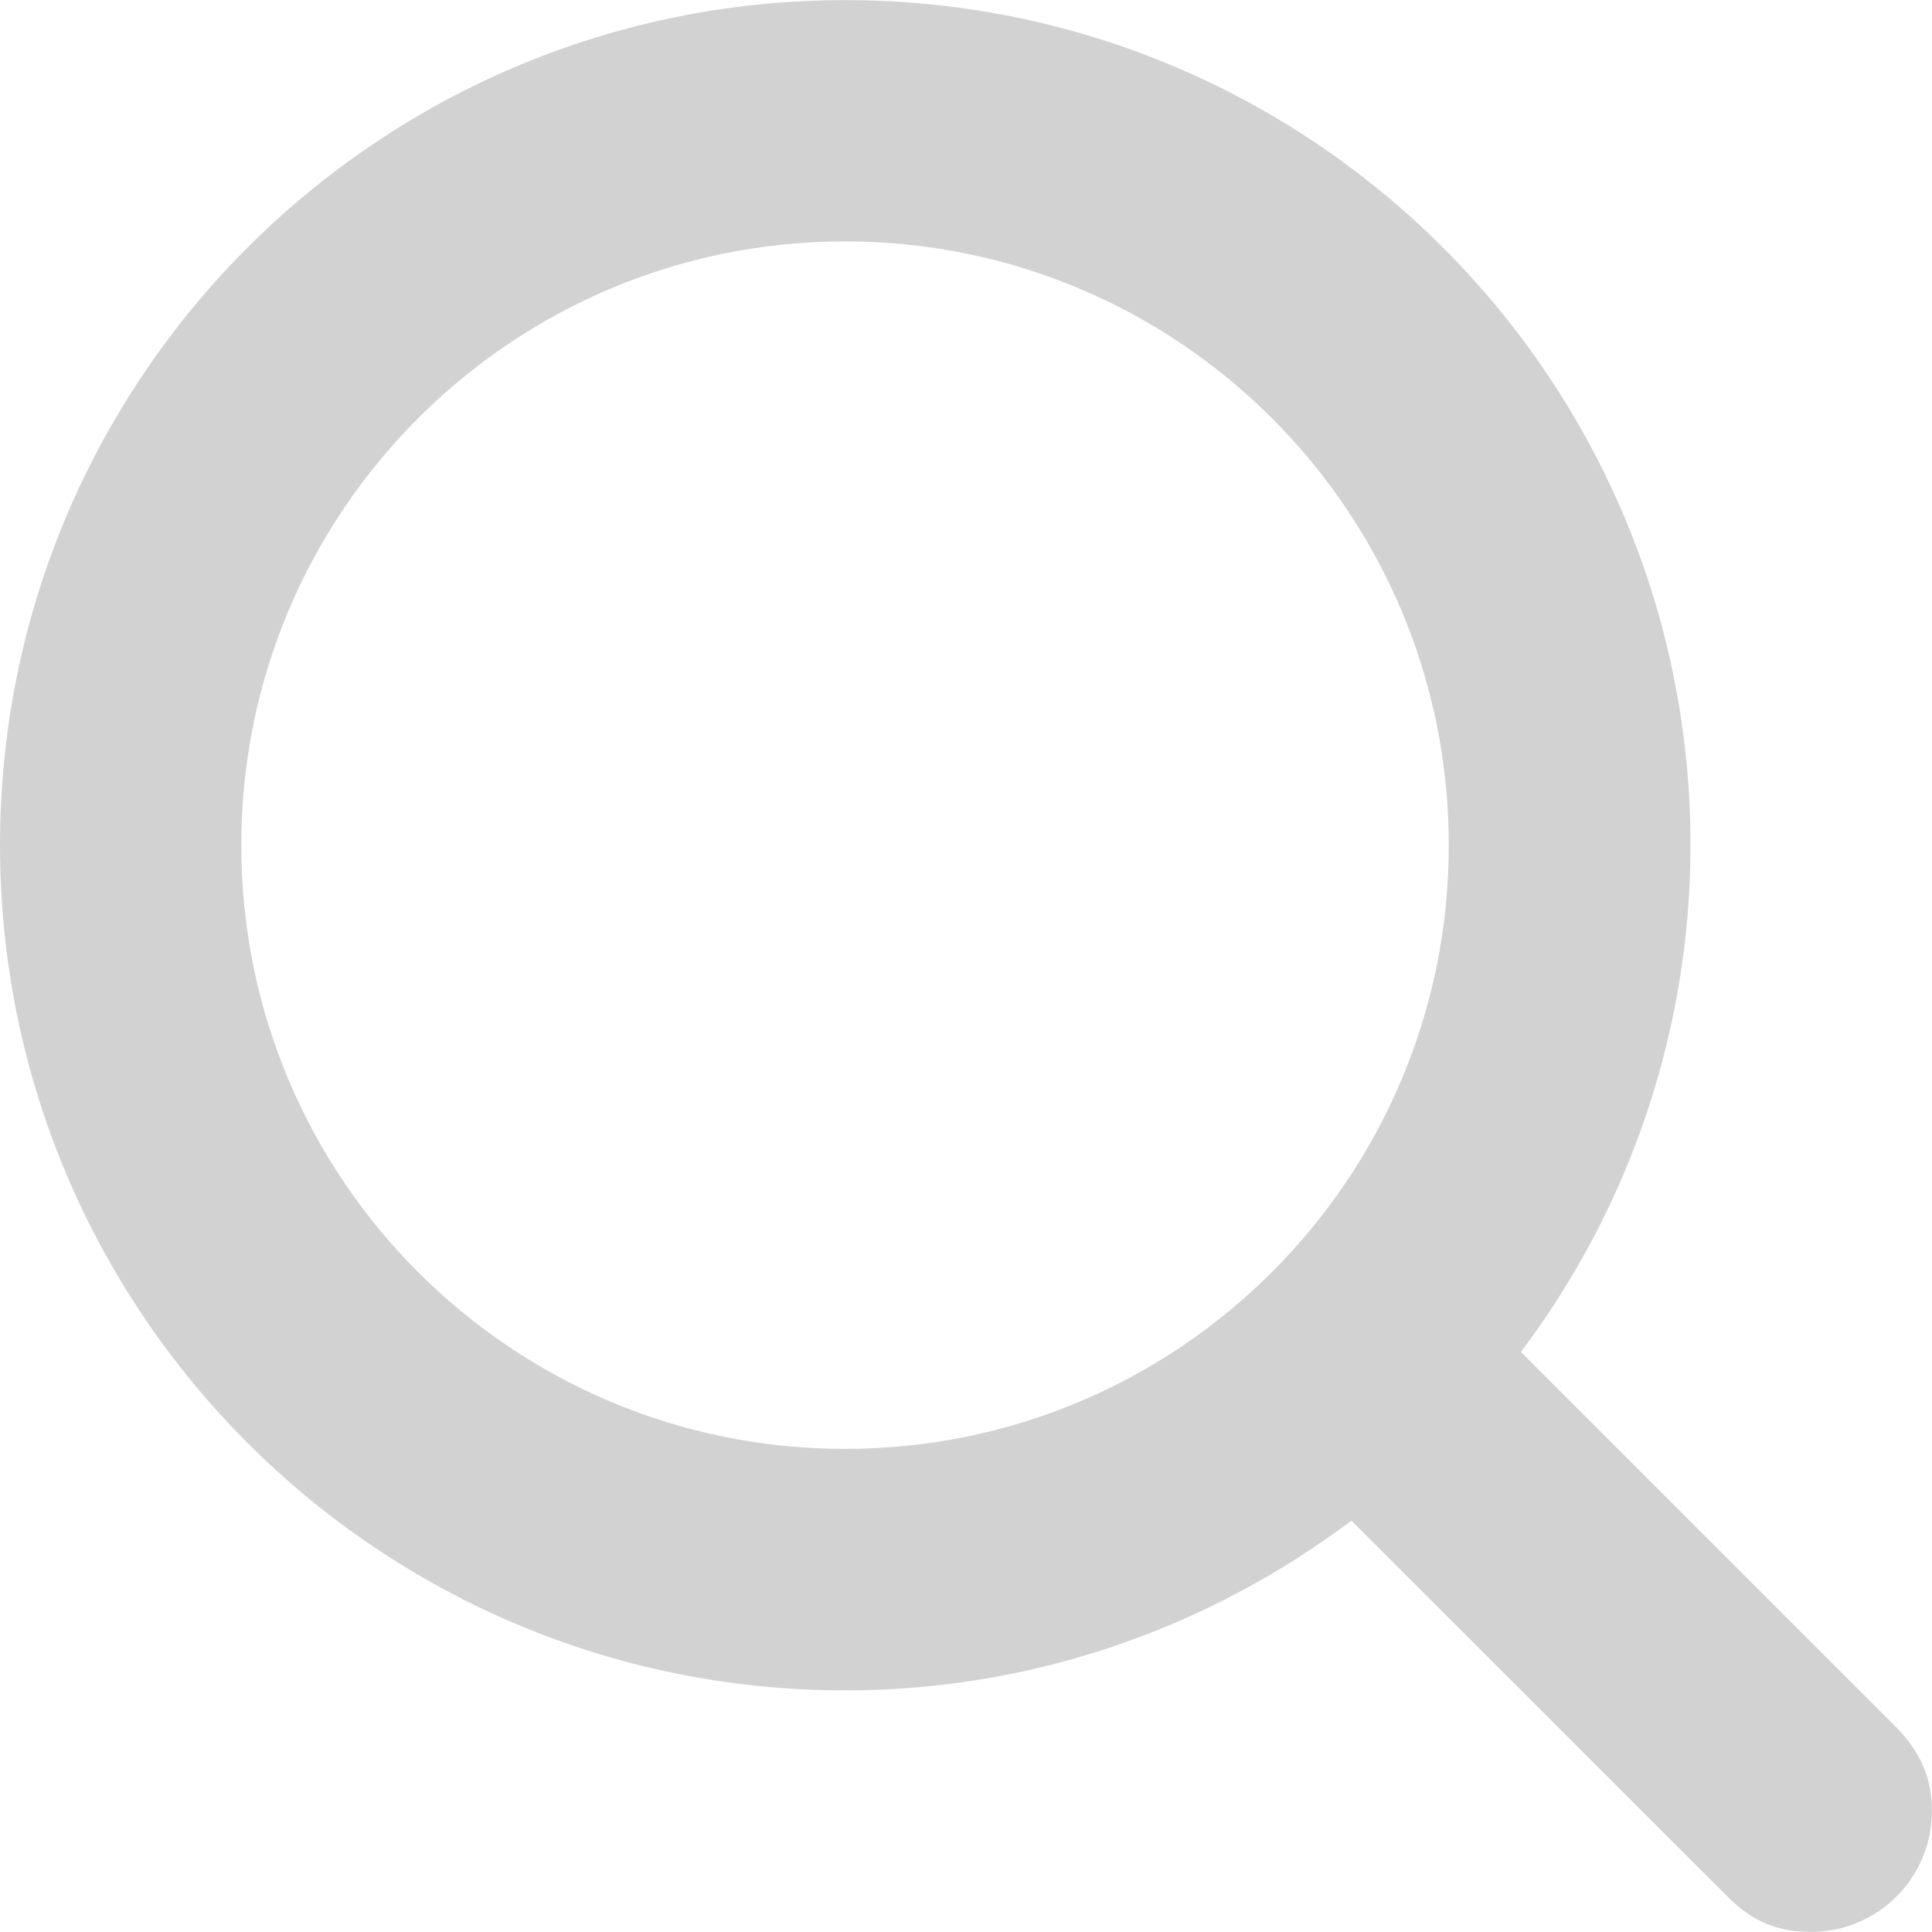
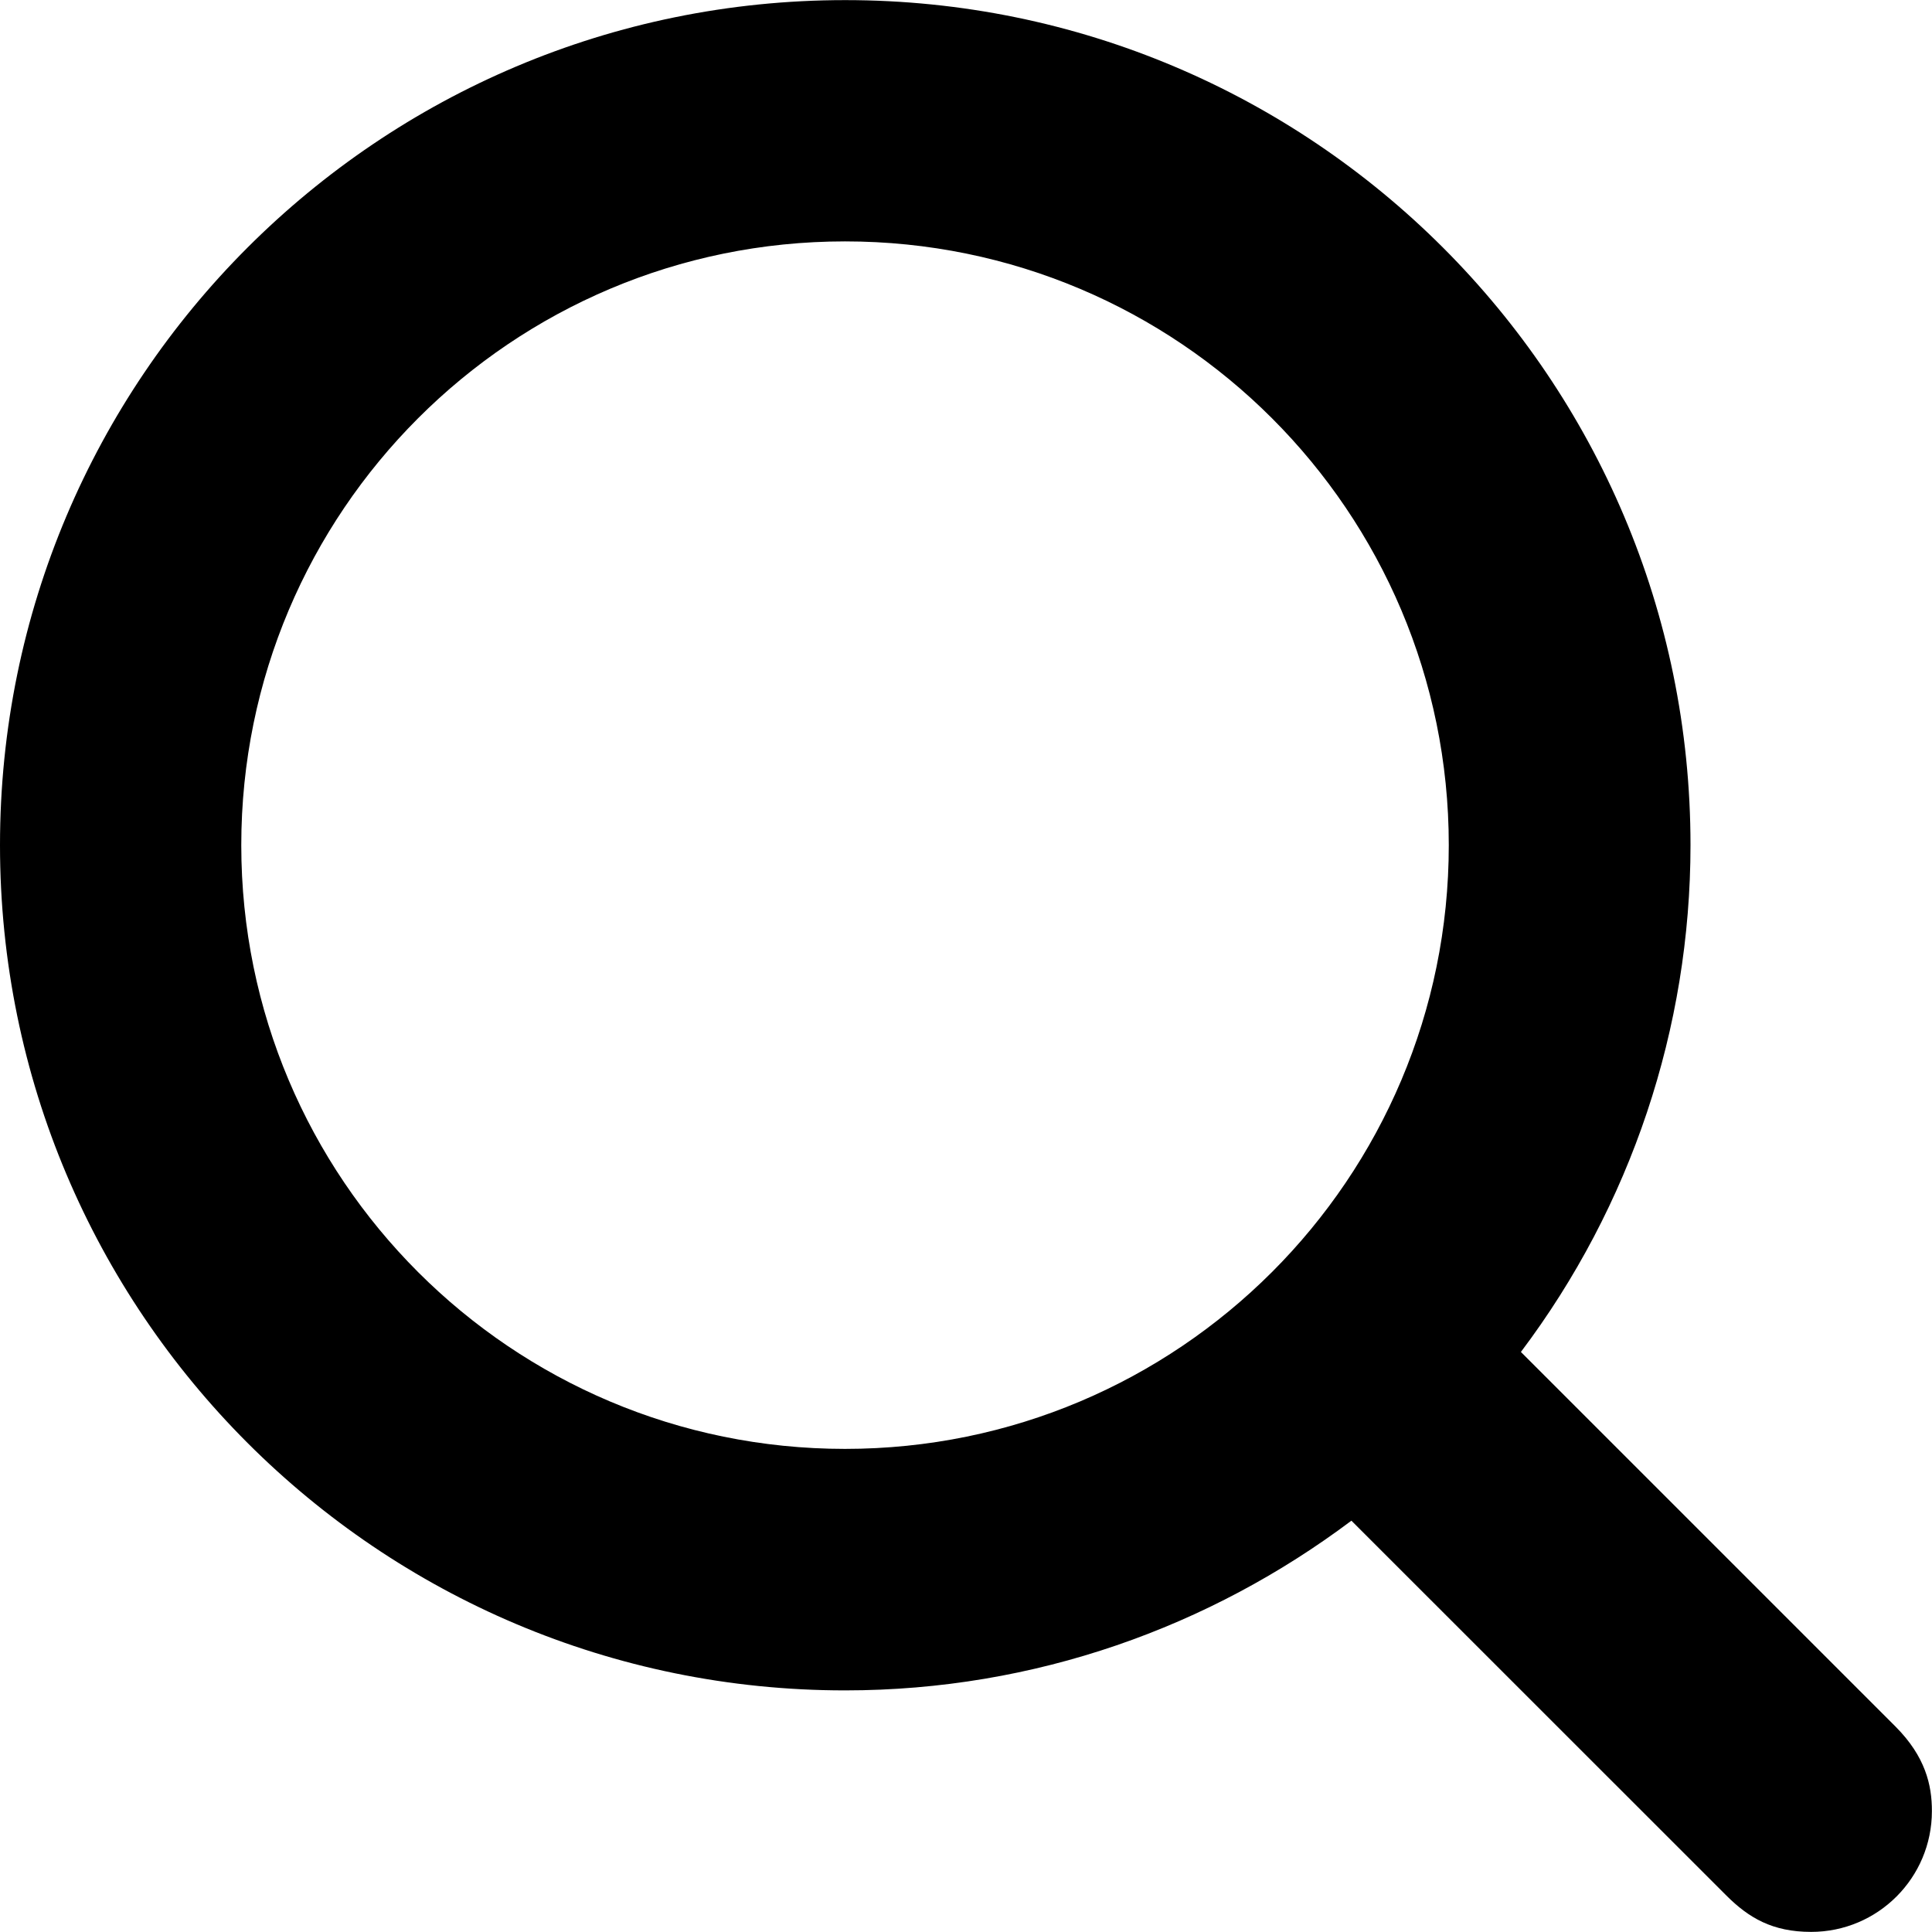
<svg xmlns="http://www.w3.org/2000/svg" viewBox="0 0 17.6 17.6">
-   <path d="M17.27 15.731l-3.415-3.415A7.673 7.673 0 0015.4 7.699c0-4.253-3.447-7.698-7.7-7.698S0 3.446 0 7.699s3.445 7.7 7.698 7.7c1.734 0 3.326-.58 4.613-1.546l3.417 3.416c.203.202.418.33.771.33a1.1 1.1 0 001.1-1.1c.001-.239-.061-.498-.329-.768zM2.198 7.699a5.5 5.5 0 1111 0c0 3.038-2.462 5.5-5.5 5.5s-5.5-2.461-5.5-5.5z" fill="#d3d2d2" />
+   <path d="M17.27 15.731l-3.415-3.415A7.673 7.673 0 0015.4 7.699c0-4.253-3.447-7.698-7.7-7.698S0 3.446 0 7.699s3.445 7.7 7.698 7.7c1.734 0 3.326-.58 4.613-1.546l3.417 3.416c.203.202.418.33.771.33a1.1 1.1 0 001.1-1.1c.001-.239-.061-.498-.329-.768zM2.198 7.699a5.5 5.5 0 1111 0c0 3.038-2.462 5.5-5.5 5.5s-5.5-2.461-5.5-5.5z" />
</svg>
